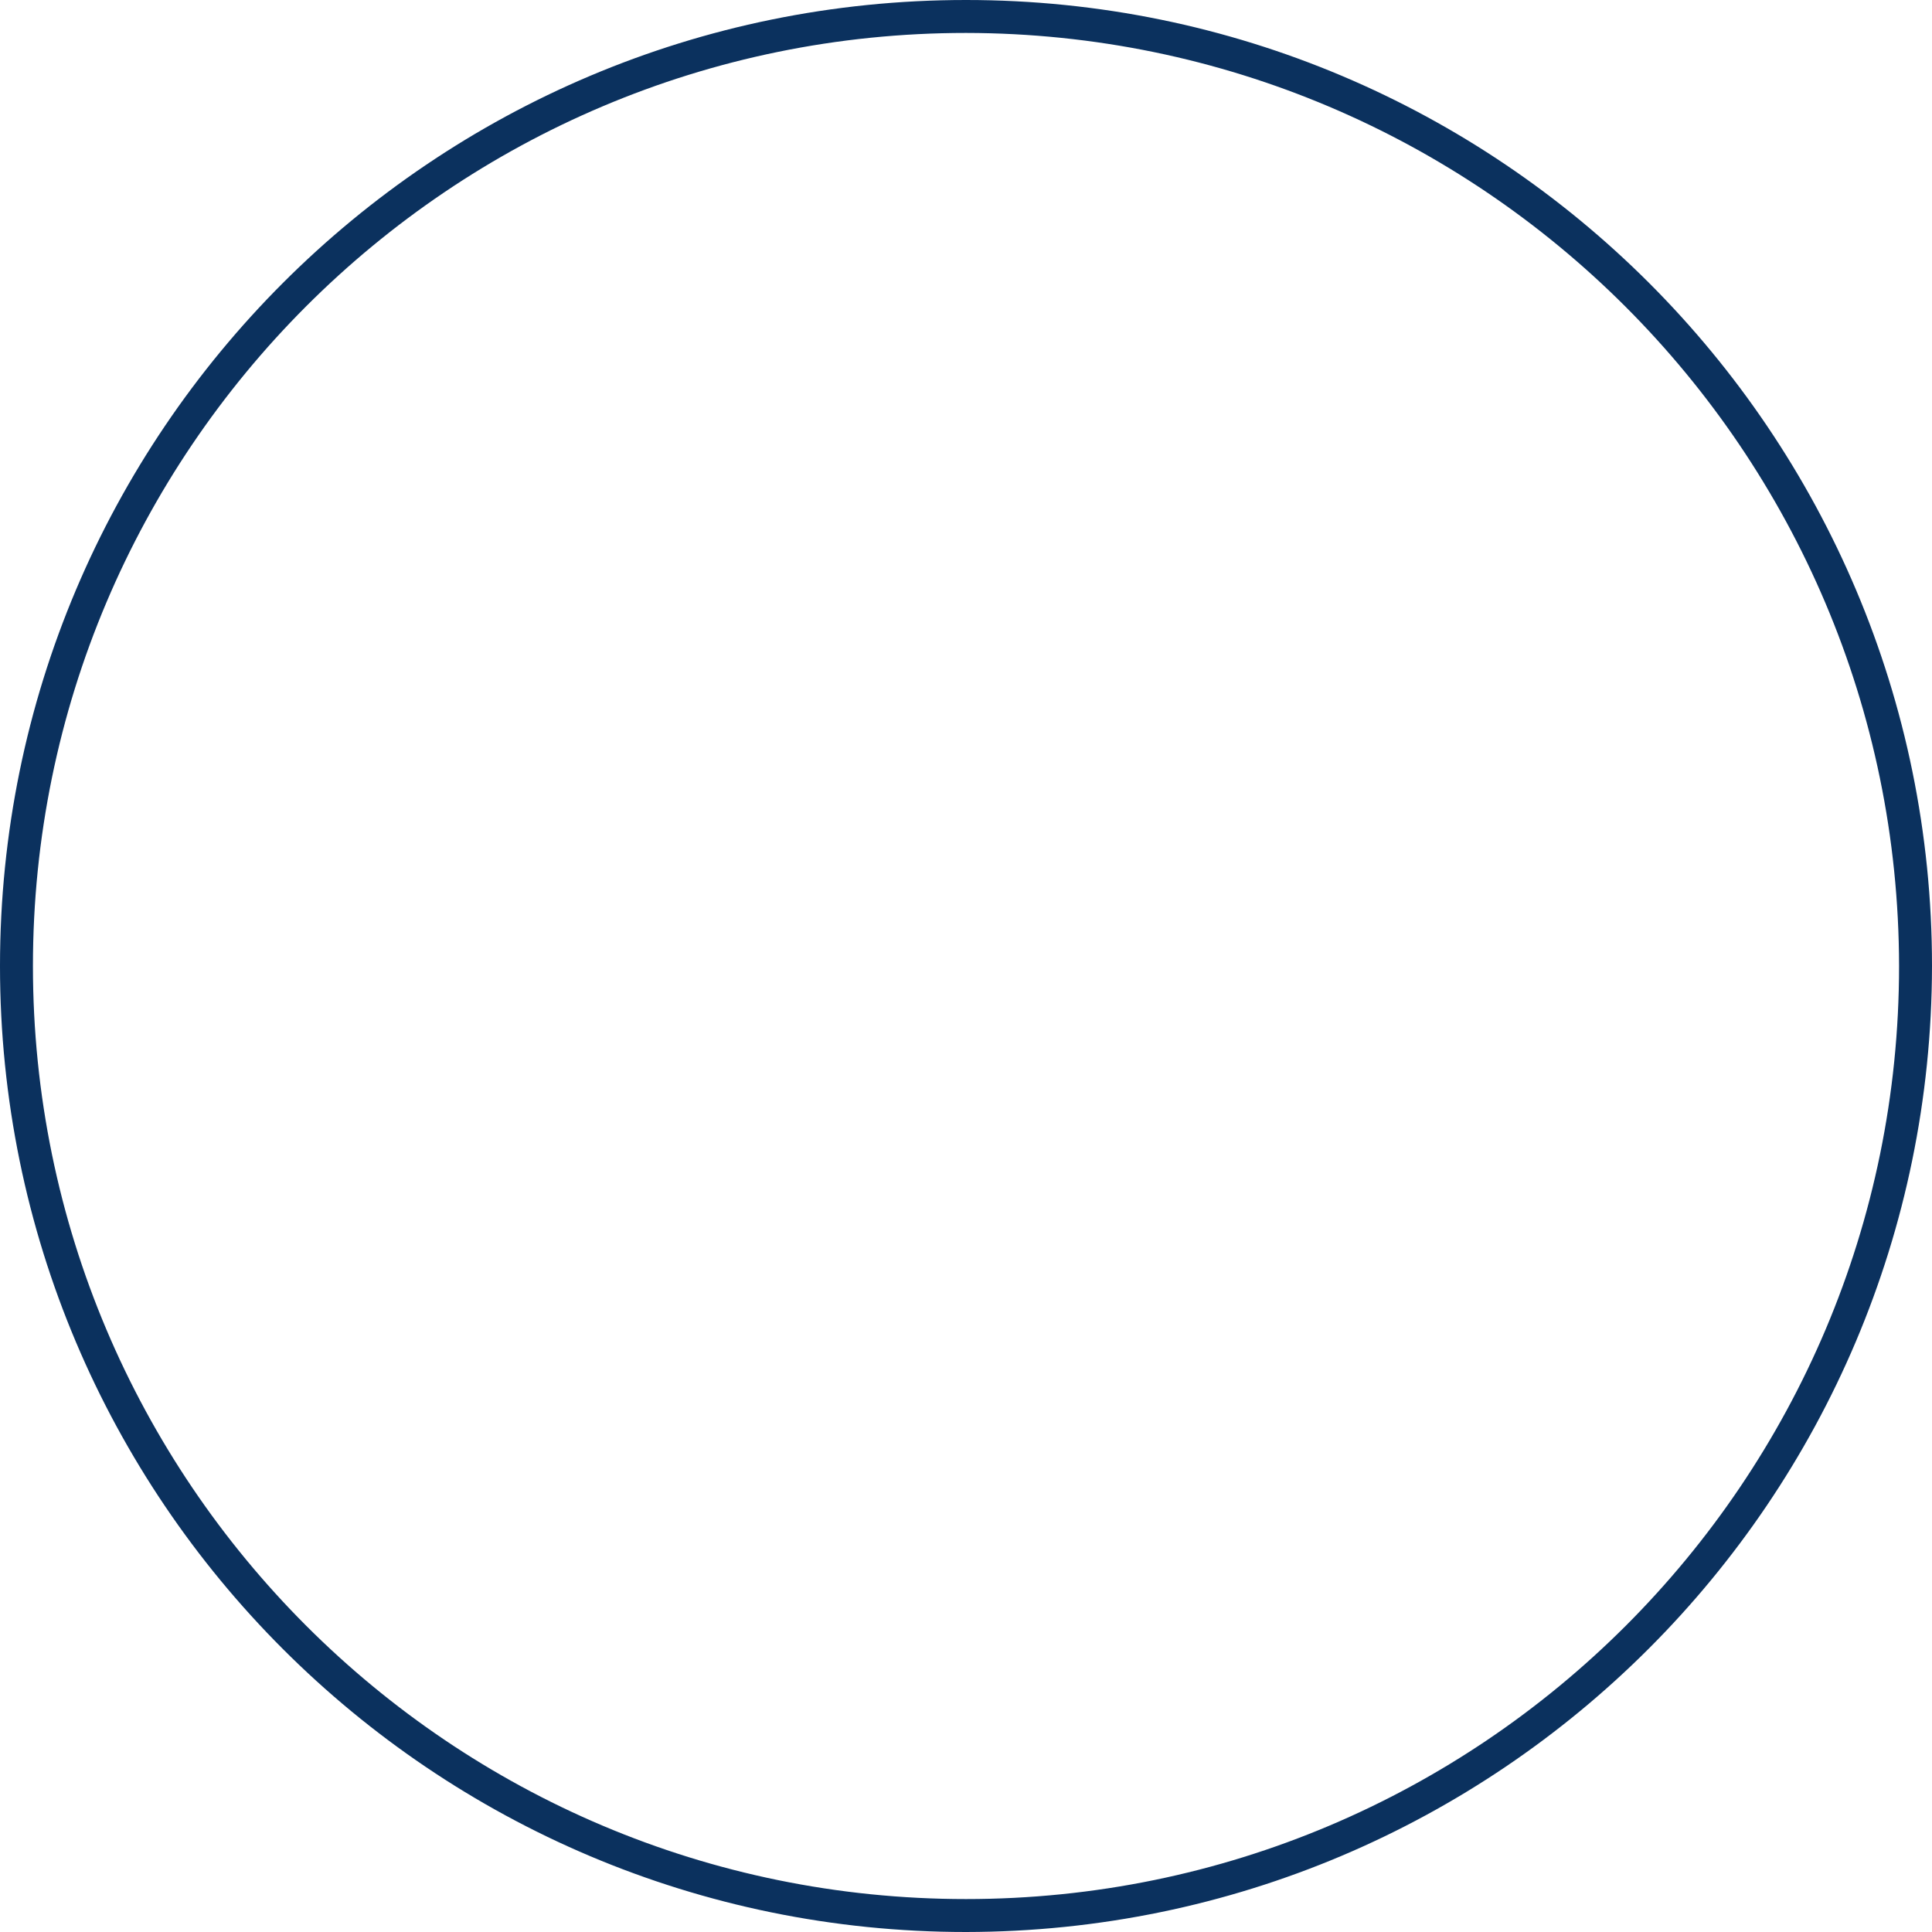
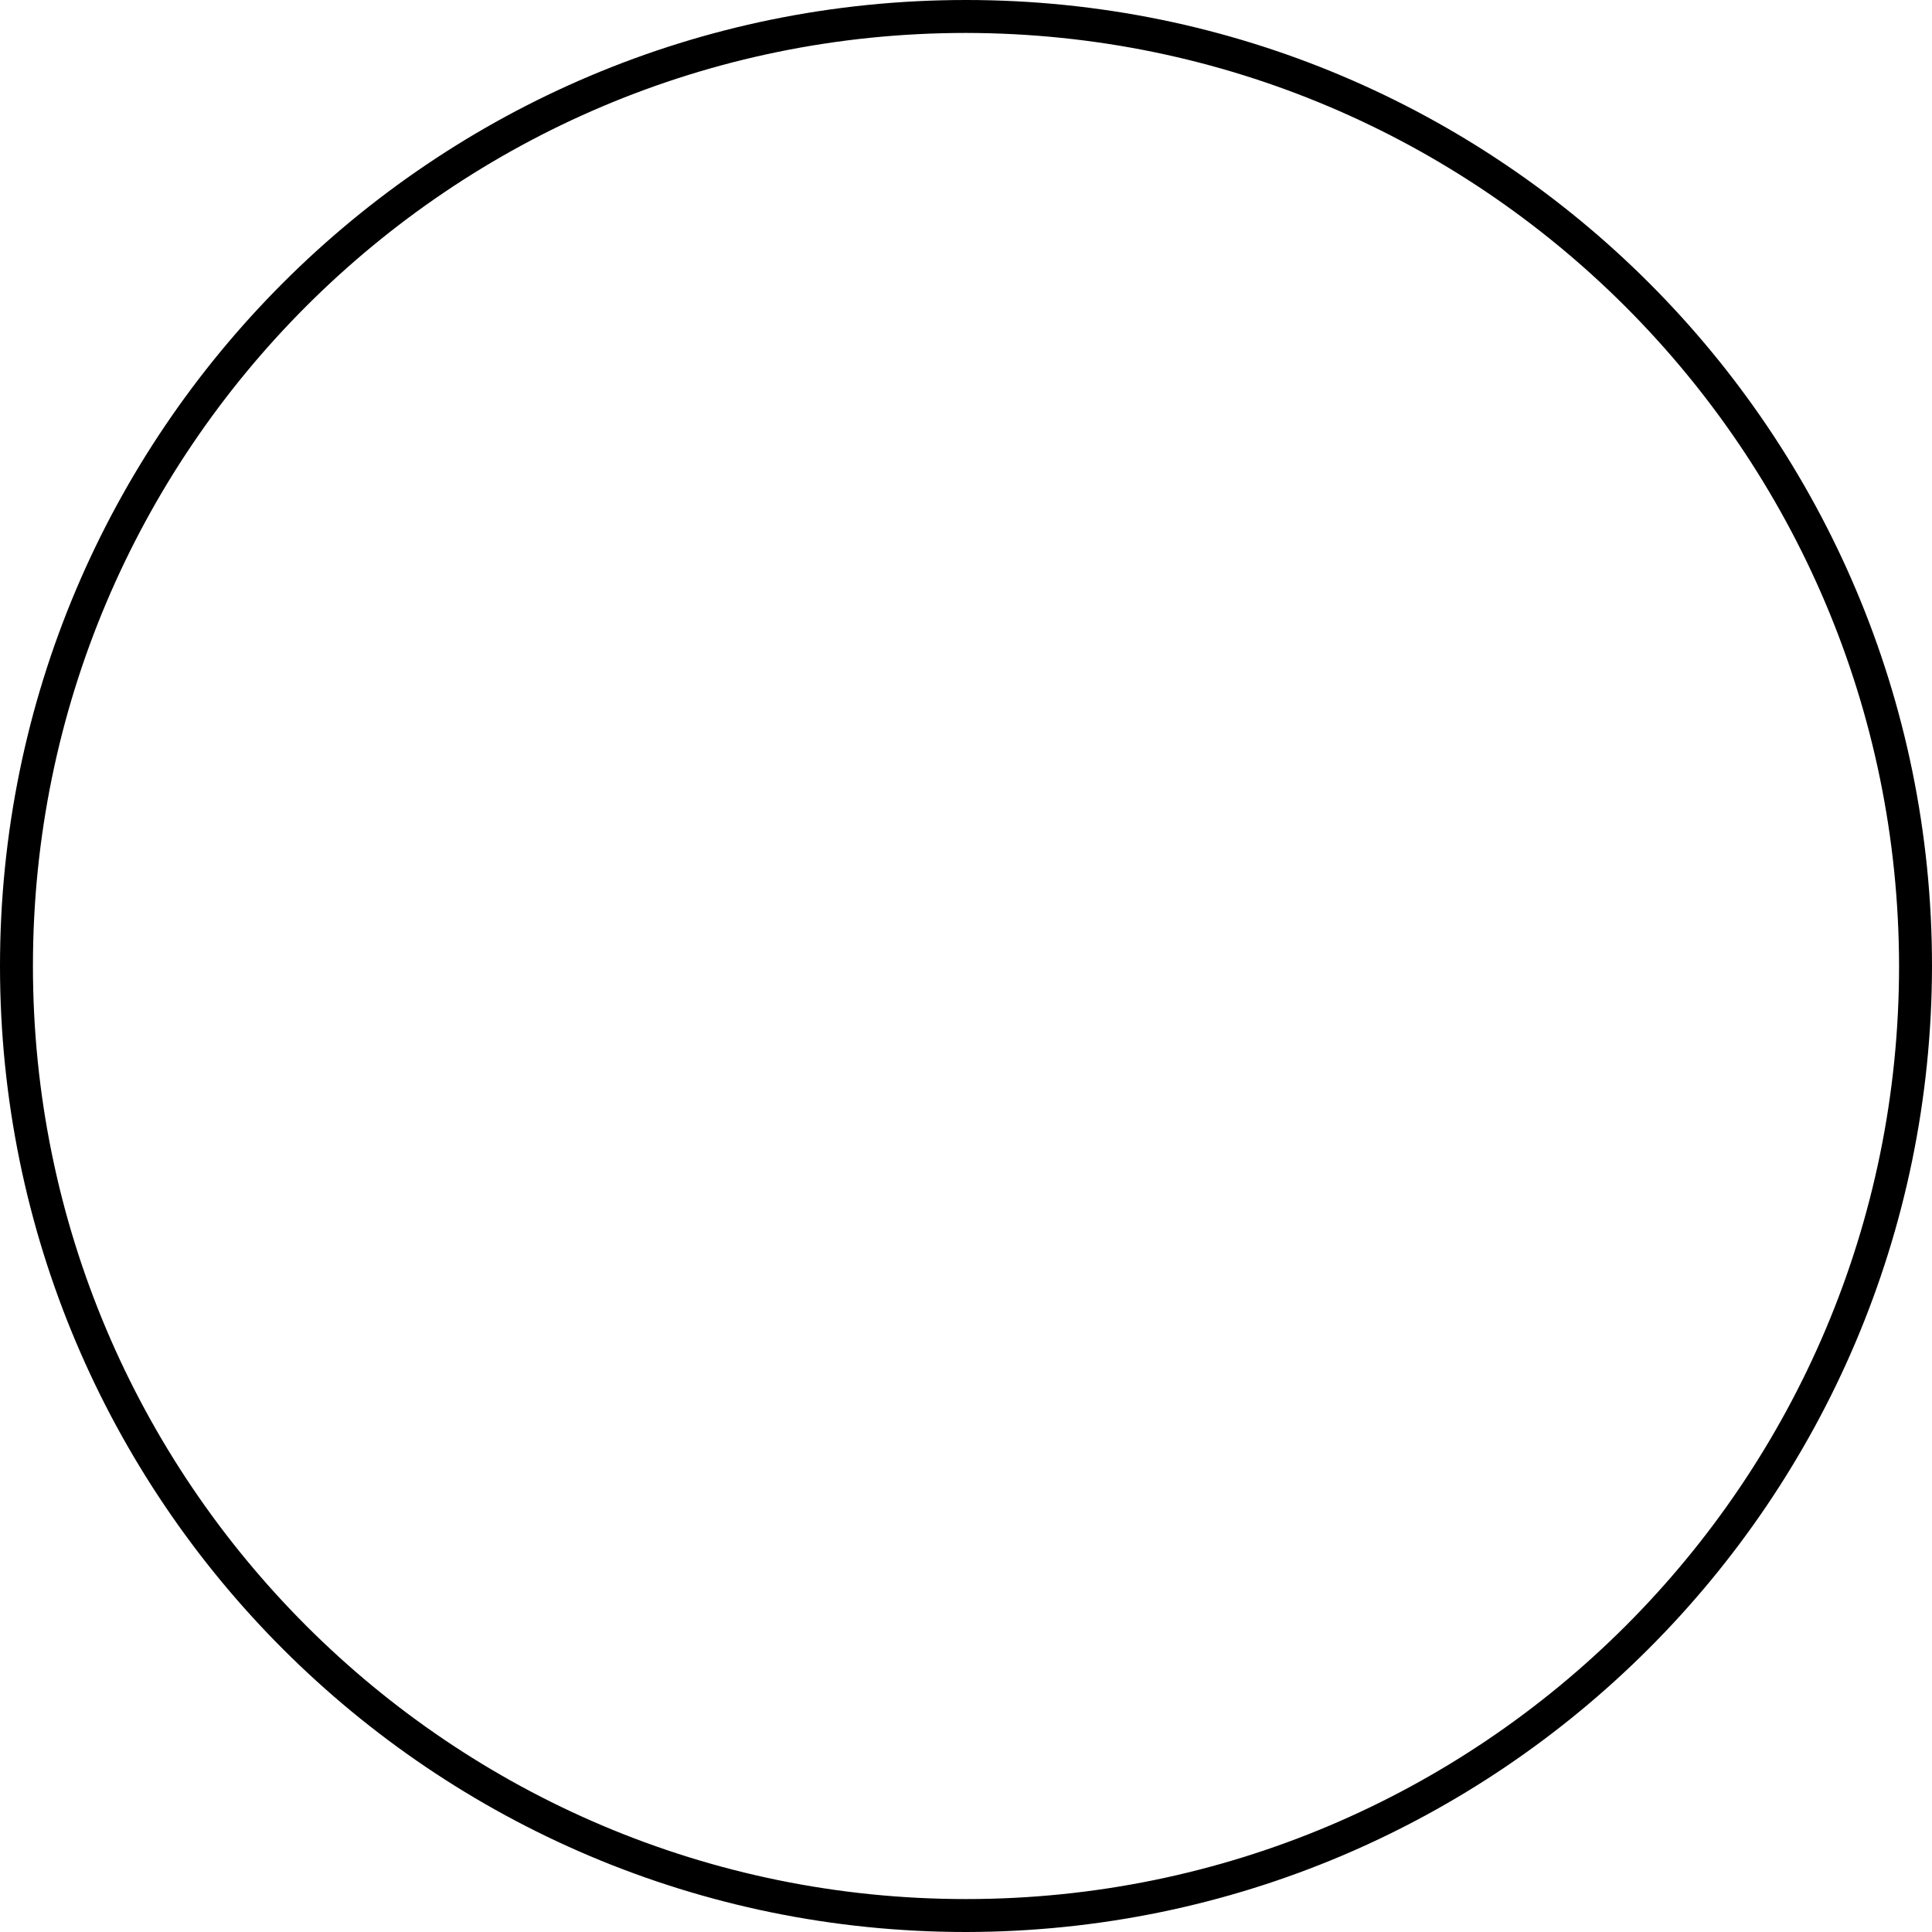
<svg xmlns="http://www.w3.org/2000/svg" viewBox="0 0 46.34 46.34">
  <defs>
    <style>.cls-1{fill:#0b315e;}</style>
  </defs>
  <g id="Layer_2" data-name="Layer 2">
    <g id="BACKGROUND">
-       <path class="cls-1" d="M23.17,46.34A23.17,23.17,0,1,1,46.34,23.17,23.2,23.2,0,0,1,23.17,46.34Zm0-45.55A22.38,22.38,0,1,0,45.55,23.17,22.41,22.41,0,0,0,23.17.79Z" />
+       <path className="cls-1" d="M23.17,46.34A23.17,23.17,0,1,1,46.34,23.17,23.2,23.2,0,0,1,23.17,46.34Zm0-45.55A22.38,22.38,0,1,0,45.55,23.17,22.41,22.41,0,0,0,23.17.79Z" />
    </g>
  </g>
</svg>
